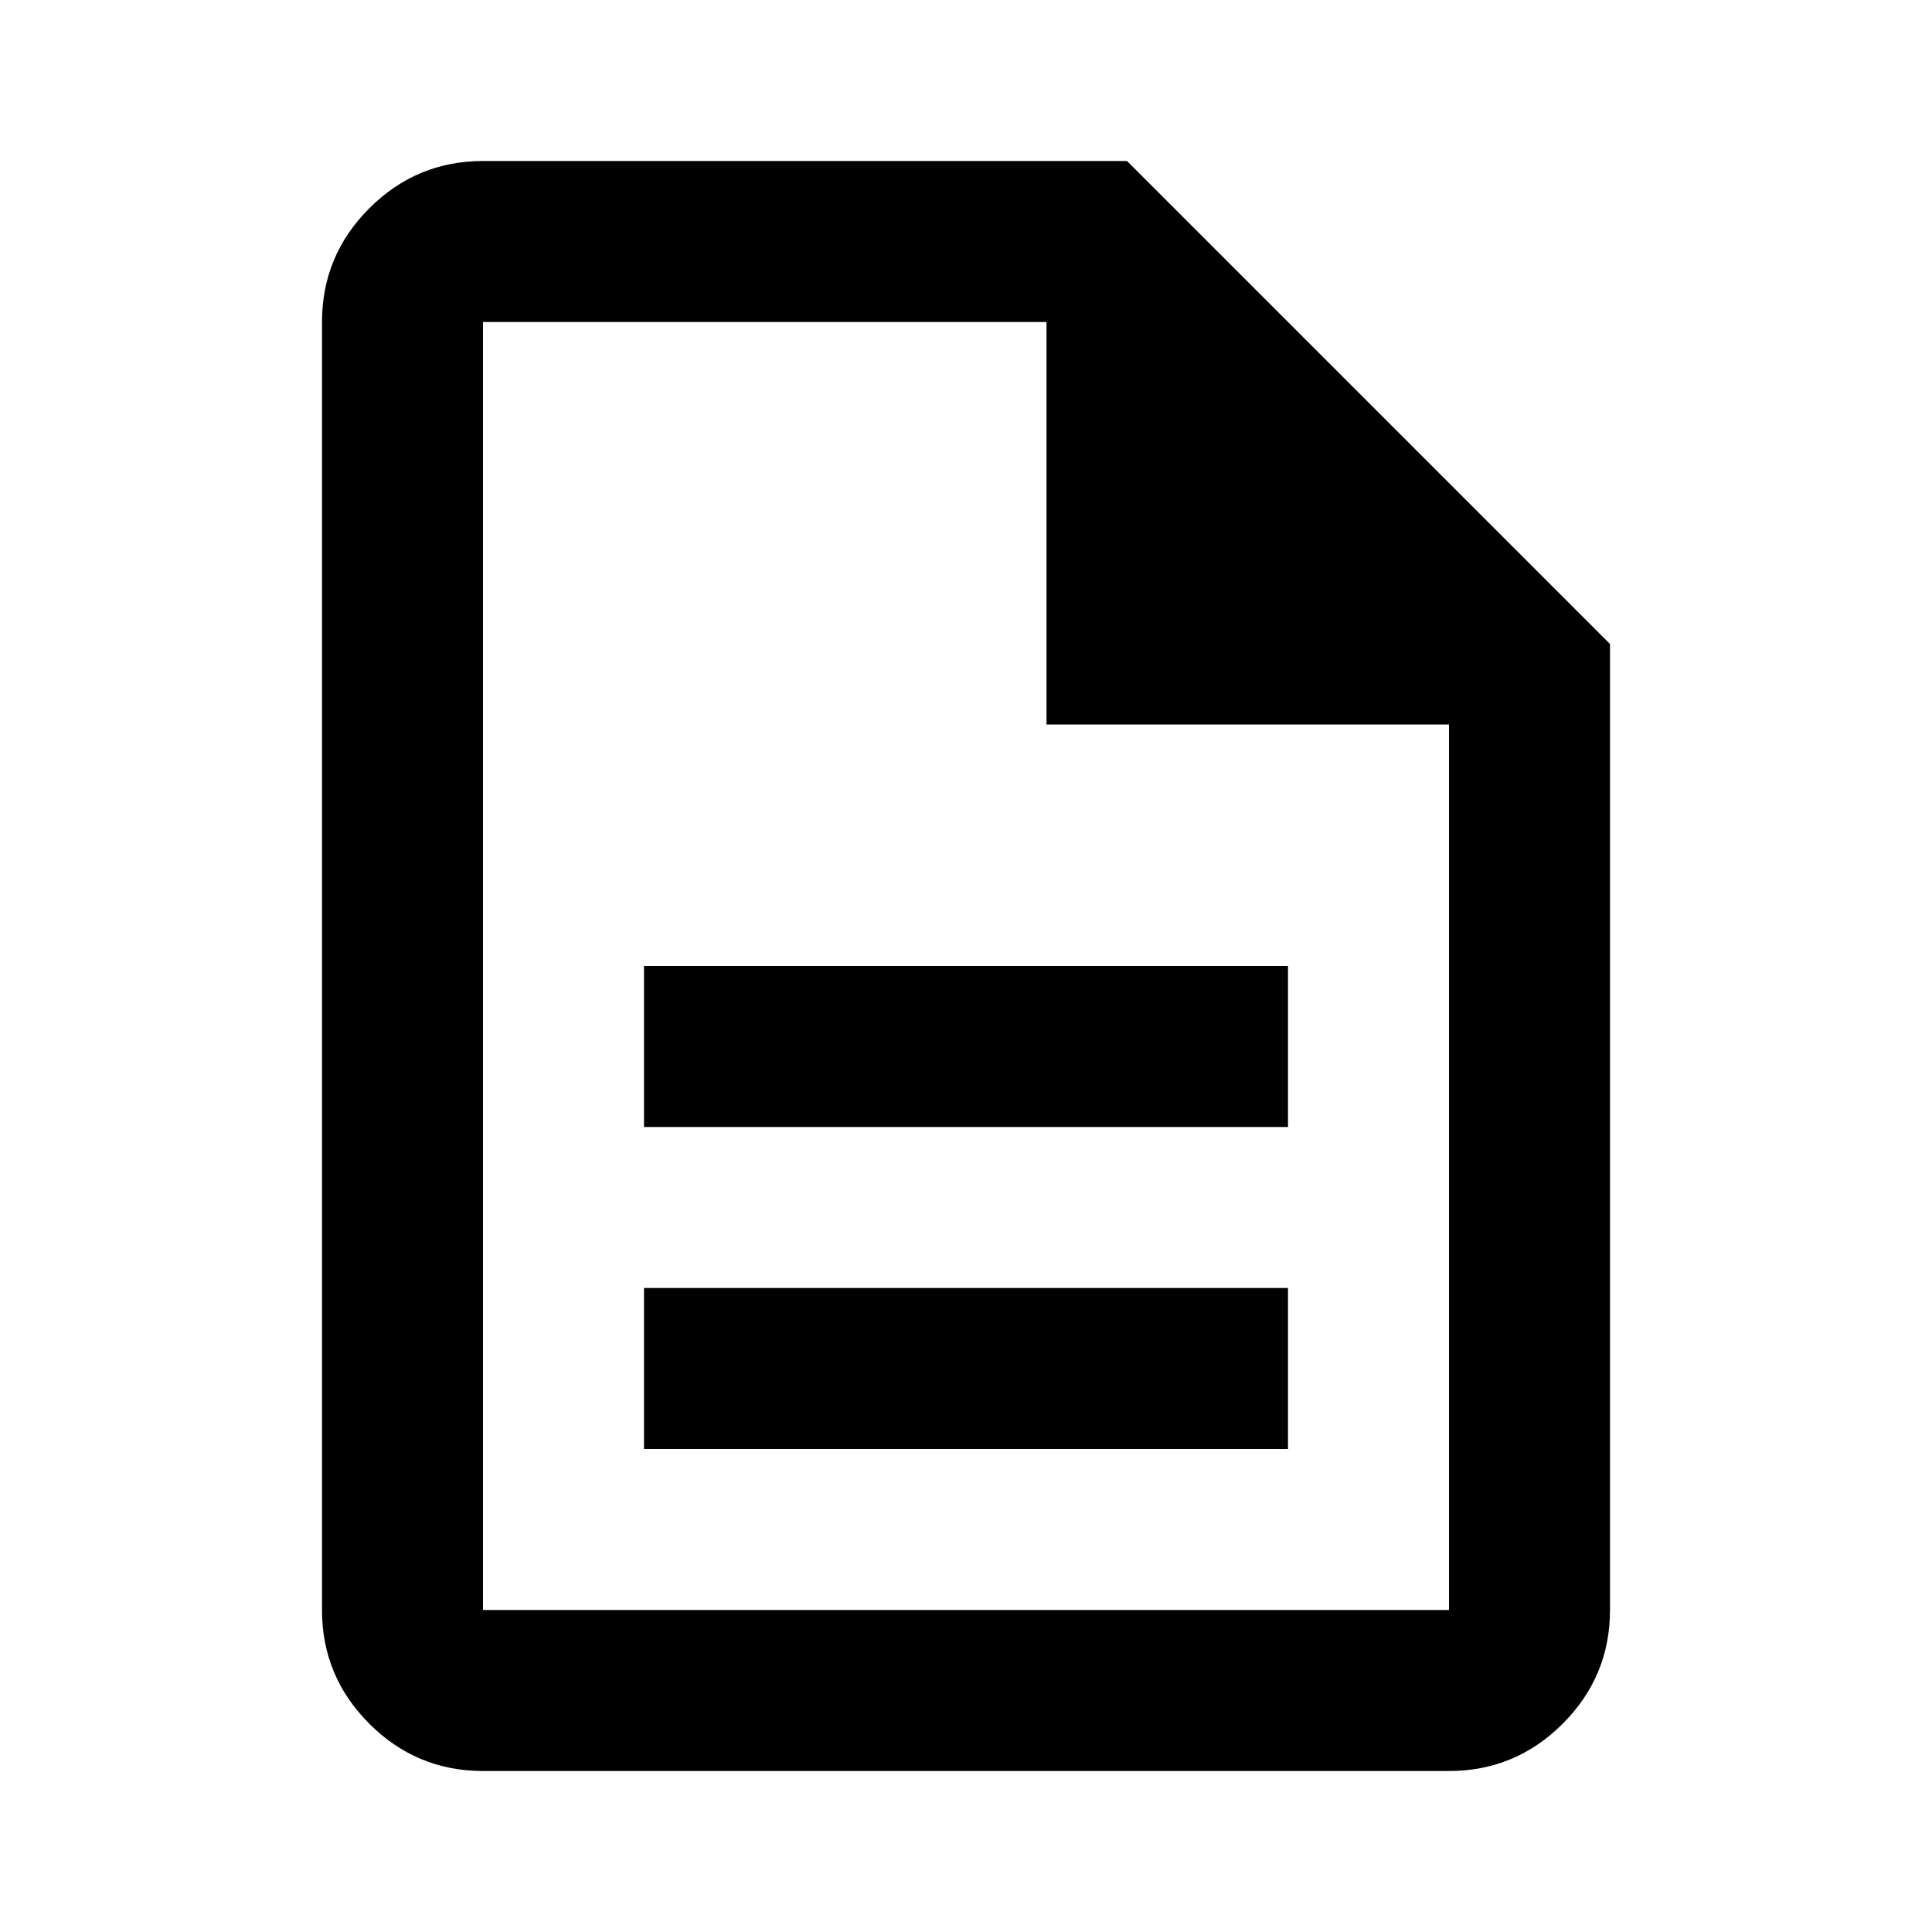
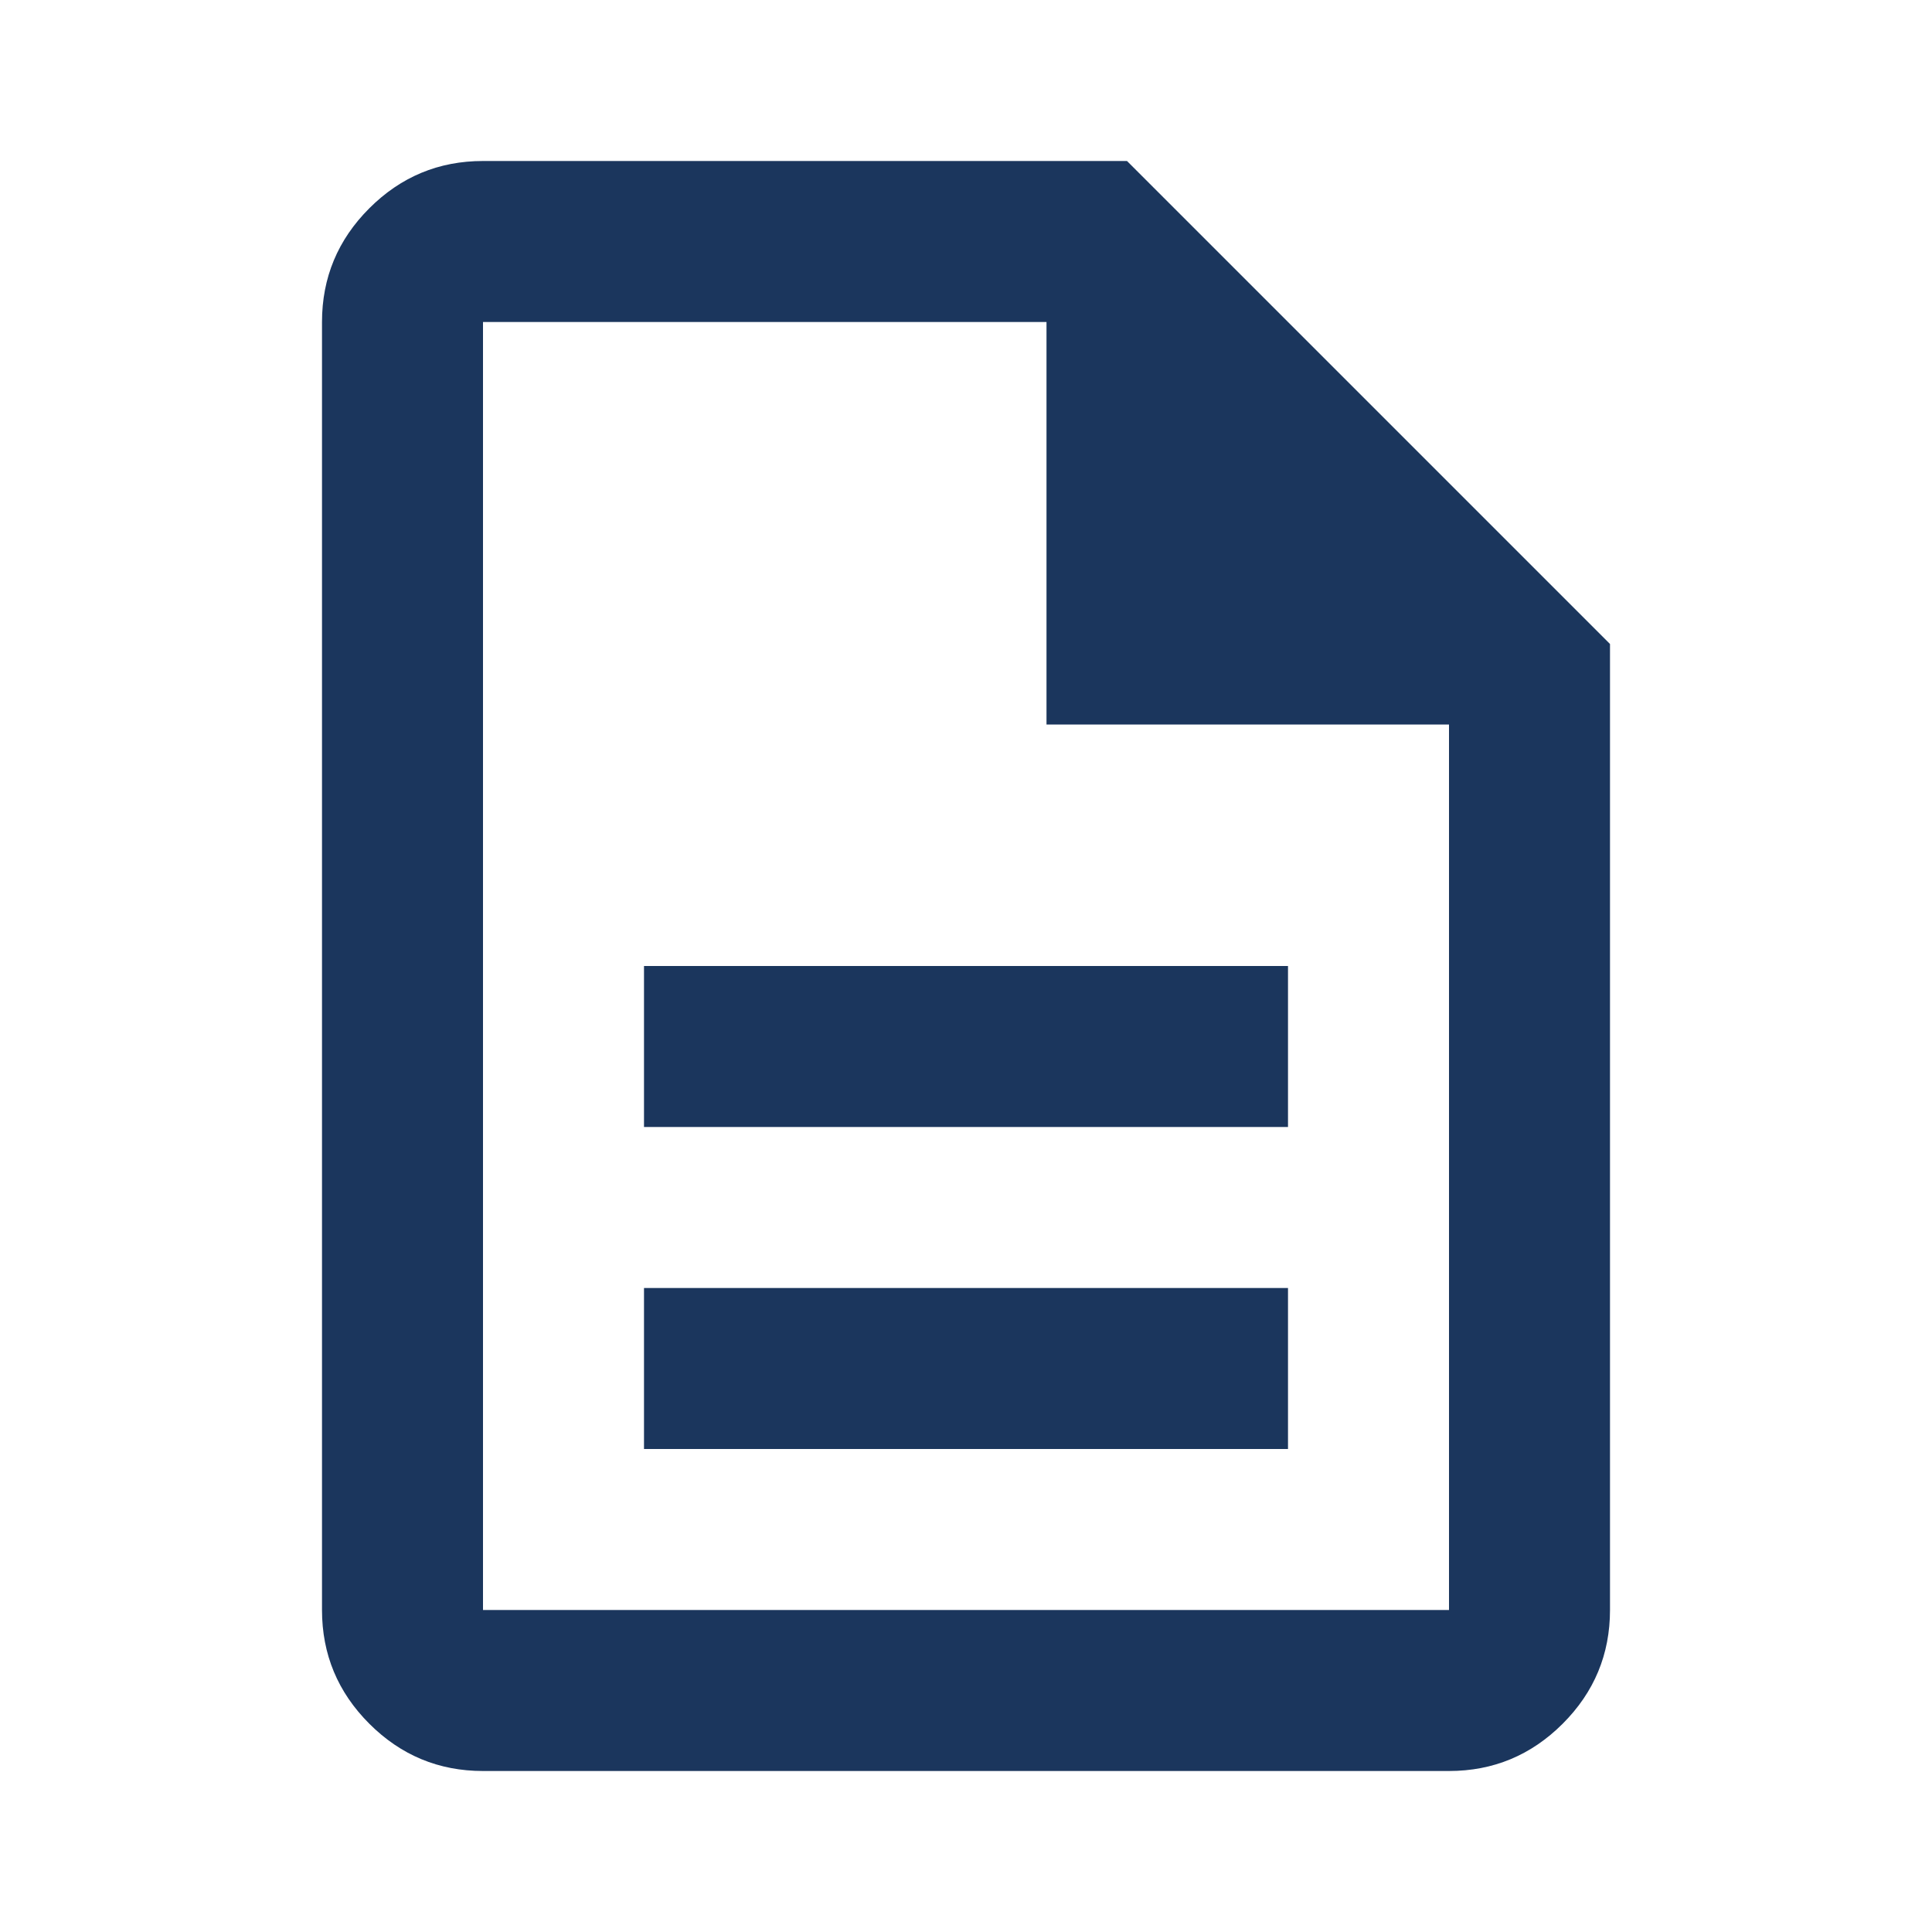
- <svg xmlns="http://www.w3.org/2000/svg" height="24px" viewBox="0 -960 960 960" width="24px" fill="#000000">
+ <svg xmlns="http://www.w3.org/2000/svg" height="24px" viewBox="0 -960 960 960" width="24px" fill="#1B365D">
  <path d="M320-240h320v-80H320v80Zm0-160h320v-80H320v80ZM240-80q-33 0-56.5-23.5T160-160v-640q0-33 23.5-56.5T240-880h320l240 240v480q0 33-23.5 56.5T720-80H240Zm280-520v-200H240v640h480v-440H520ZM240-800v200-200 640-640Z" />
</svg>
